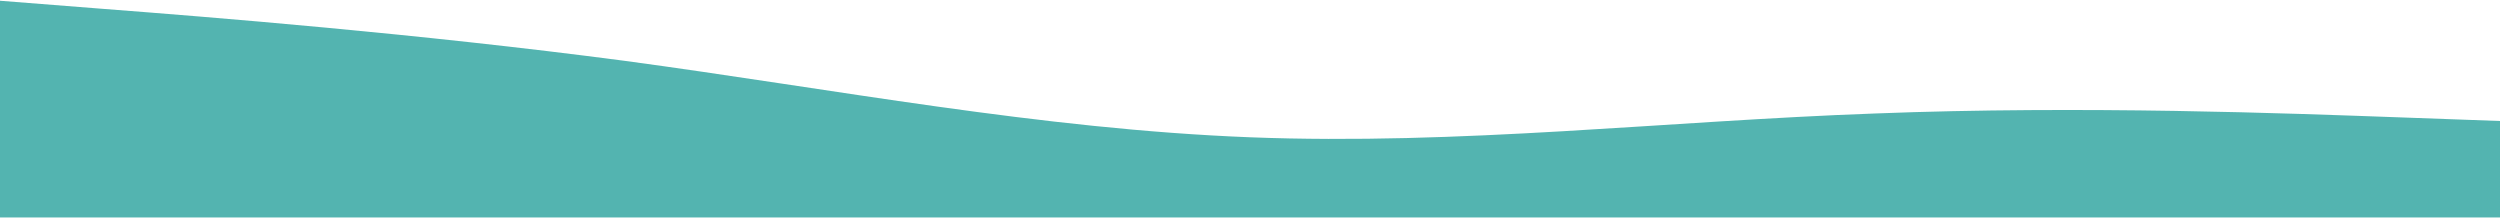
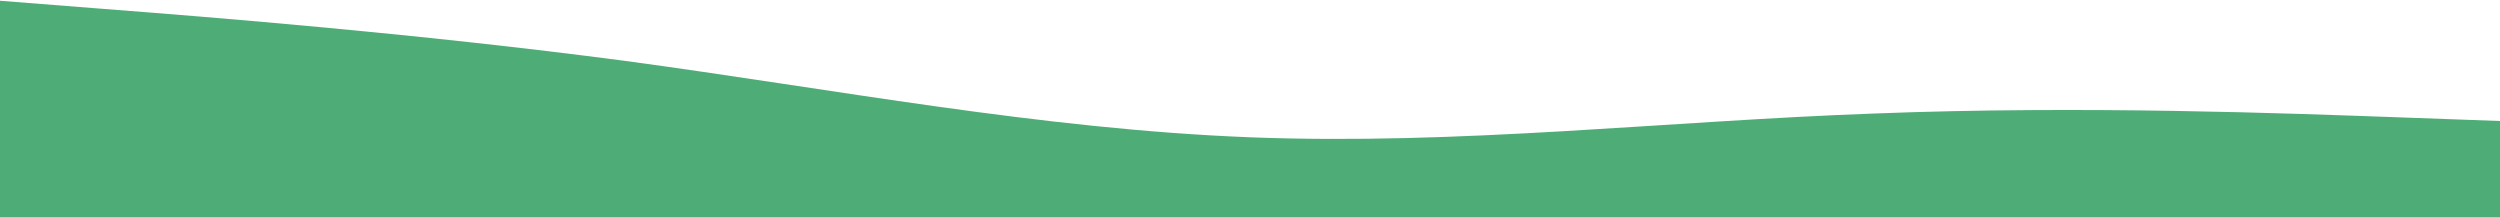
<svg xmlns="http://www.w3.org/2000/svg" width="1920" height="167" viewBox="0 0 1920 167" fill="none">
-   <path fill-rule="evenodd" clip-rule="evenodd" d="M0 0.577L79.5 6.83C160.5 13.083 319.5 25.589 480 46.752C640.5 68.397 799.5 99.18 960 105.433C1120.5 111.686 1279.5 92.927 1440 87.156C1600.5 80.903 1759.5 87.156 1840.5 90.041L1920 92.927V167H1840.5C1759.5 167 1600.5 167 1440 167C1279.5 167 1120.5 167 960 167C799.5 167 640.5 167 480 167C319.5 167 160.5 167 79.5 167H0V0.577Z" fill="#29A19C" fill-opacity="0.8" />
+   <path fill-rule="evenodd" clip-rule="evenodd" d="M0 0.577L79.5 6.83C160.5 13.083 319.5 25.589 480 46.752C640.5 68.397 799.5 99.18 960 105.433C1120.5 111.686 1279.5 92.927 1440 87.156C1600.5 80.903 1759.5 87.156 1840.5 90.041L1920 92.927V167H1840.5C1759.5 167 1600.5 167 1440 167C1279.5 167 1120.5 167 960 167C799.5 167 640.5 167 480 167C319.5 167 160.5 167 79.5 167H0V0.577Z" fill="#229954" fill-opacity="0.8" />
</svg>
